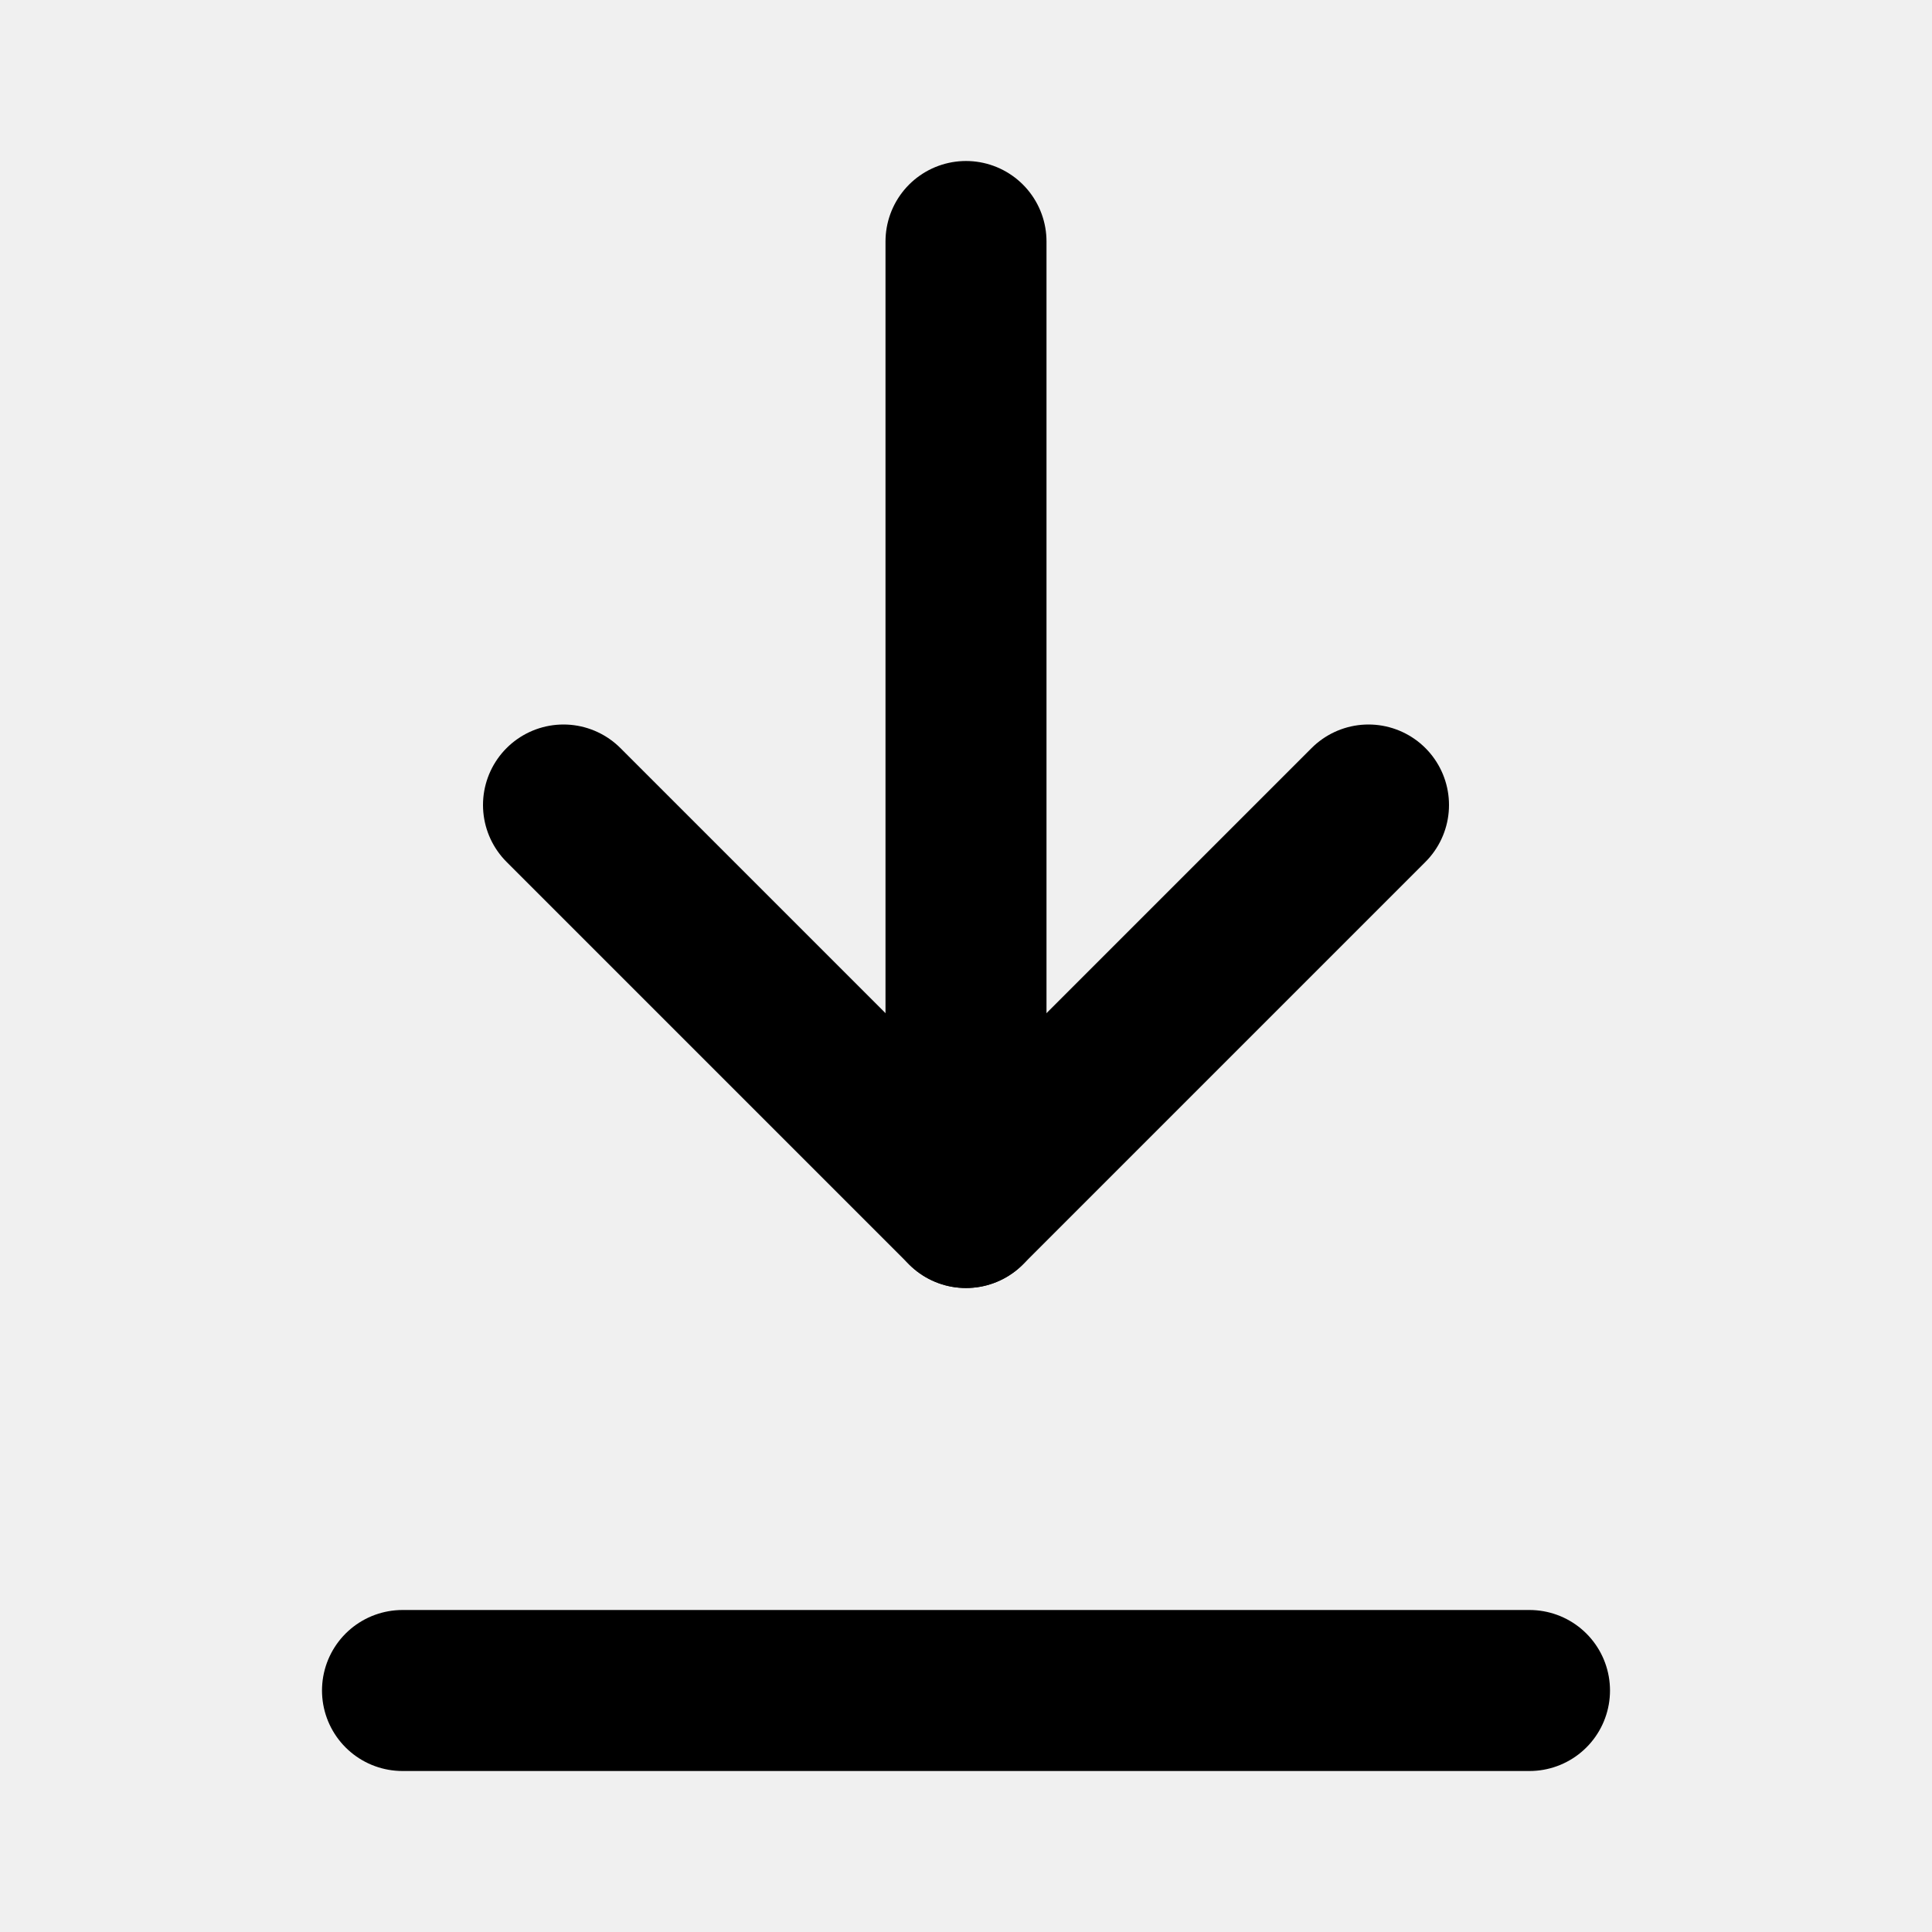
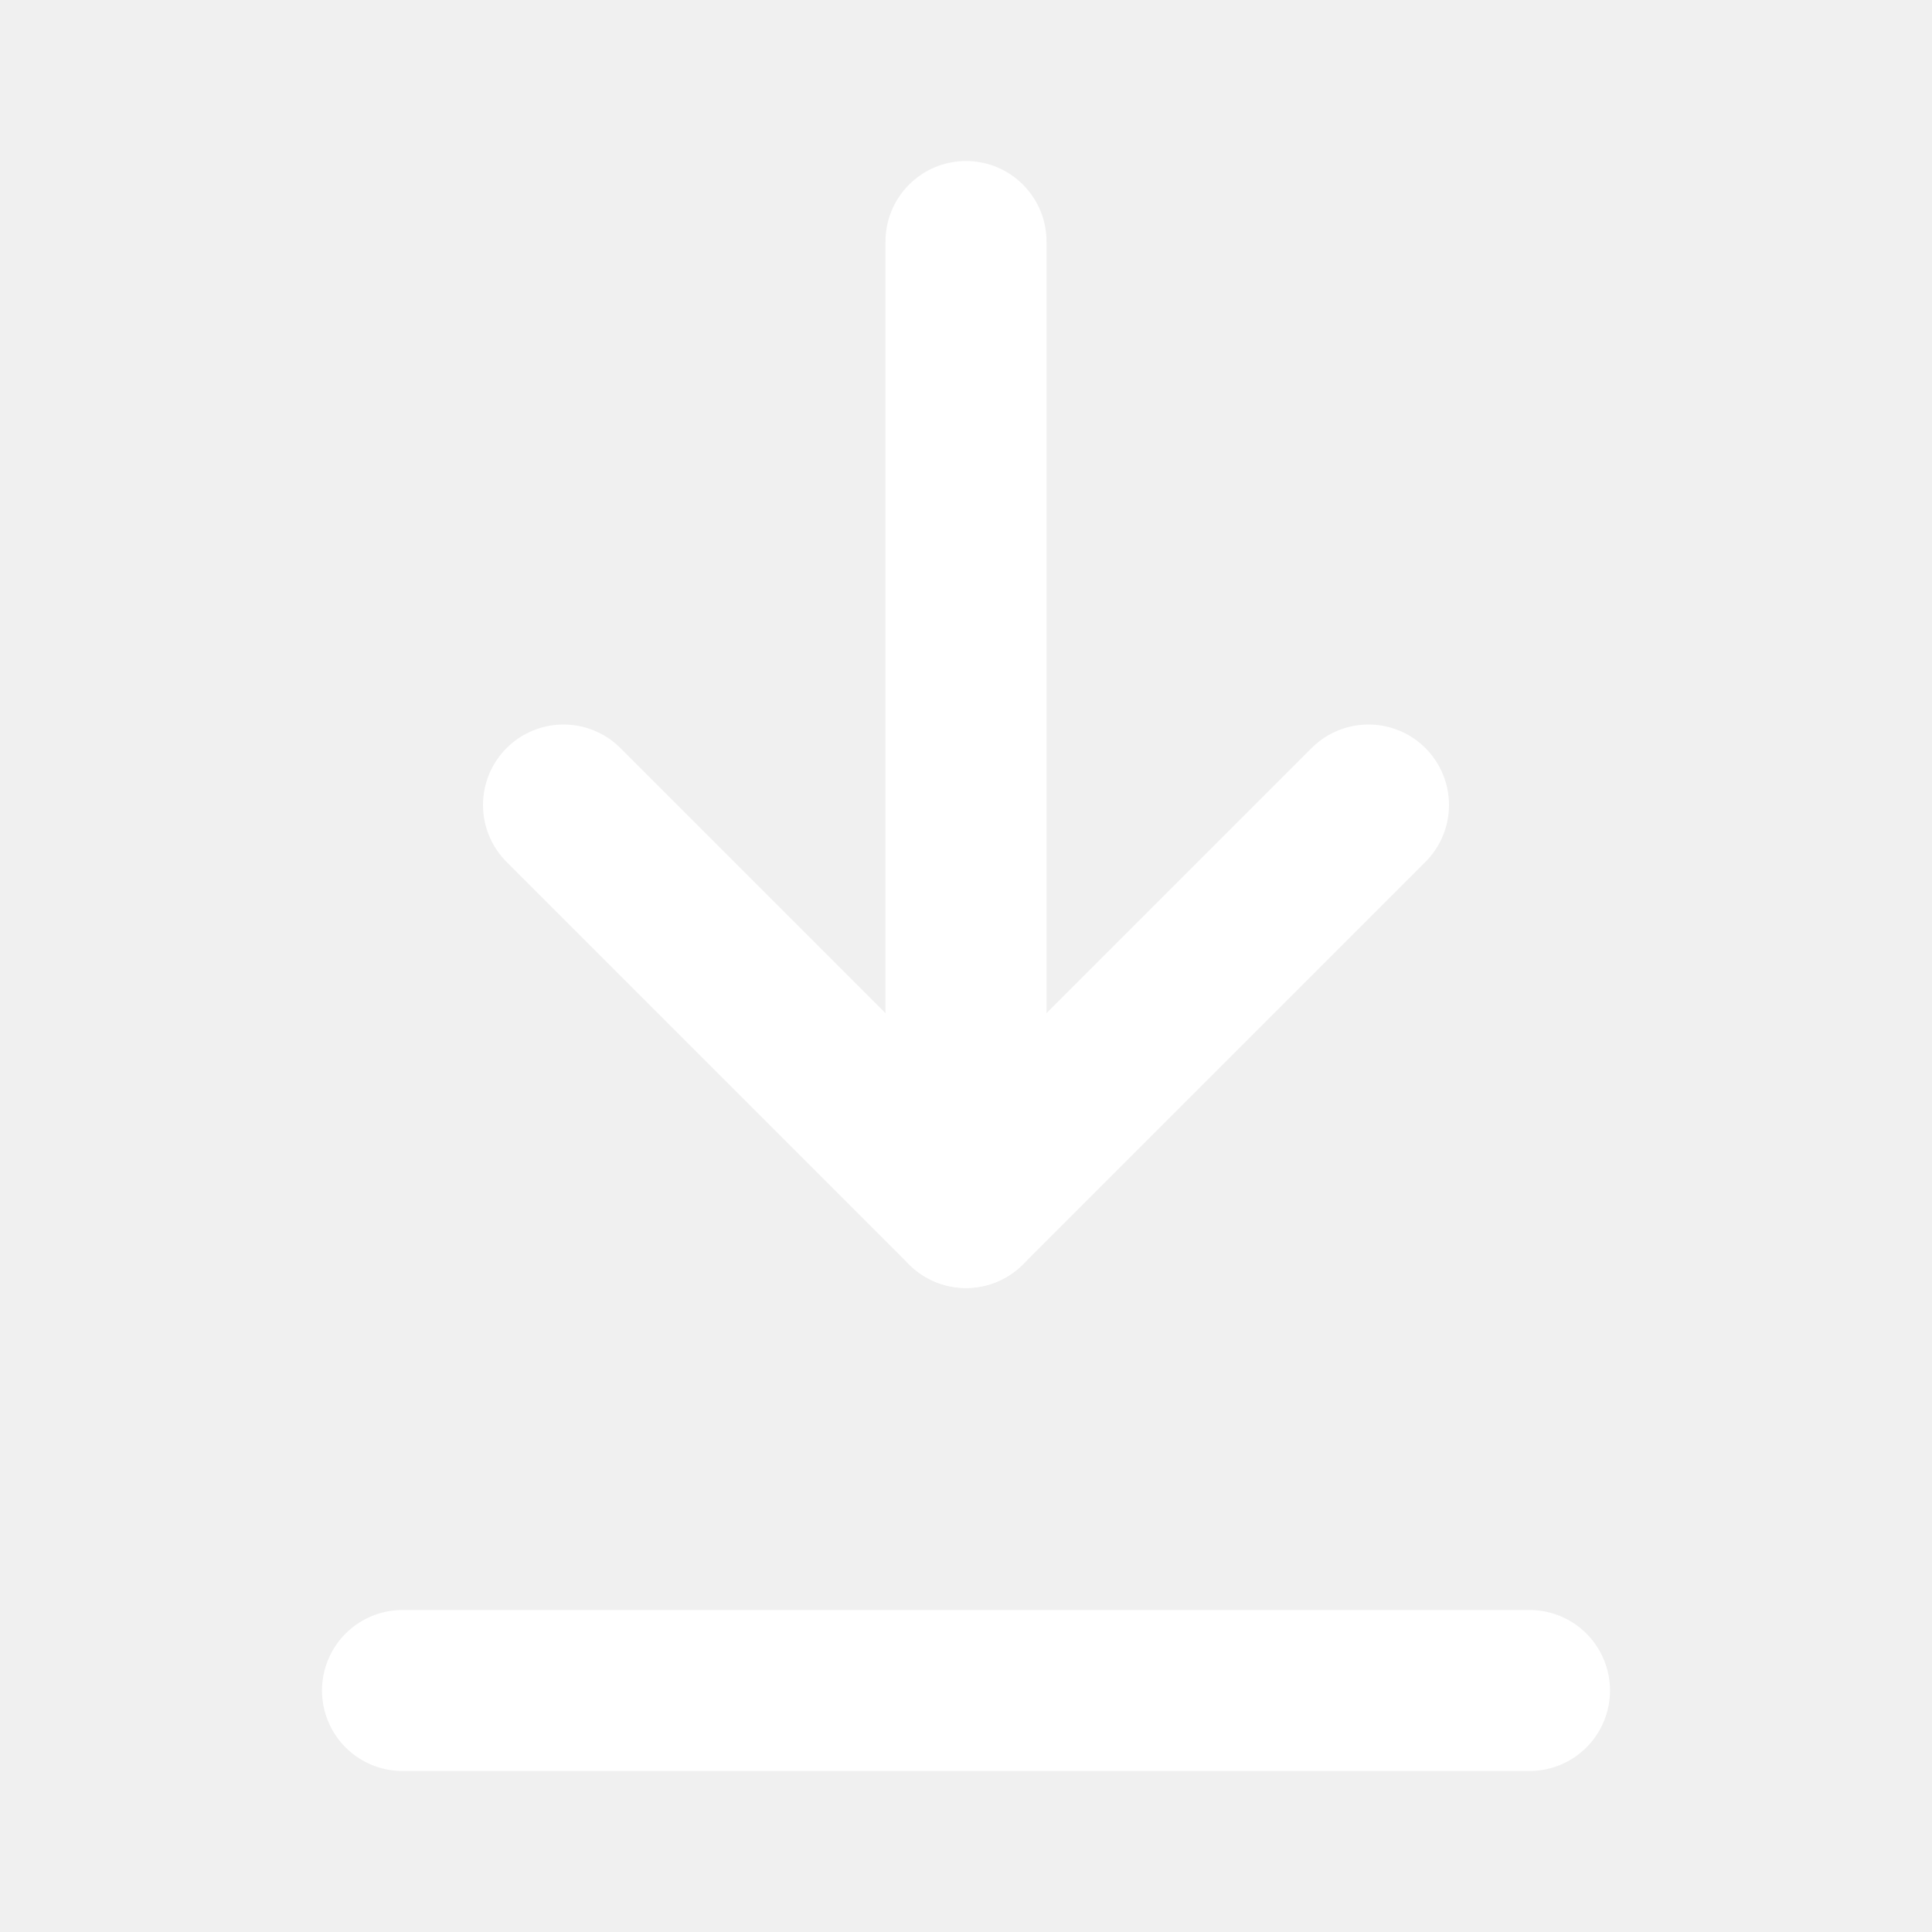
- <svg xmlns="http://www.w3.org/2000/svg" width="24" height="24" viewBox="0 0 24 24" fill="none" stroke="black" stroke-width="2" stroke-linecap="round" stroke-linejoin="round">
+ <svg xmlns="http://www.w3.org/2000/svg" width="28" height="28" viewBox="0 0 24 24" fill="none" stroke="white" stroke-width="2" stroke-linecap="round" stroke-linejoin="round">
  <path d="M12 3V15" />
  <path d="M7 10L12 15L17 10" />
  <path d="M5 21H19" />
</svg>
